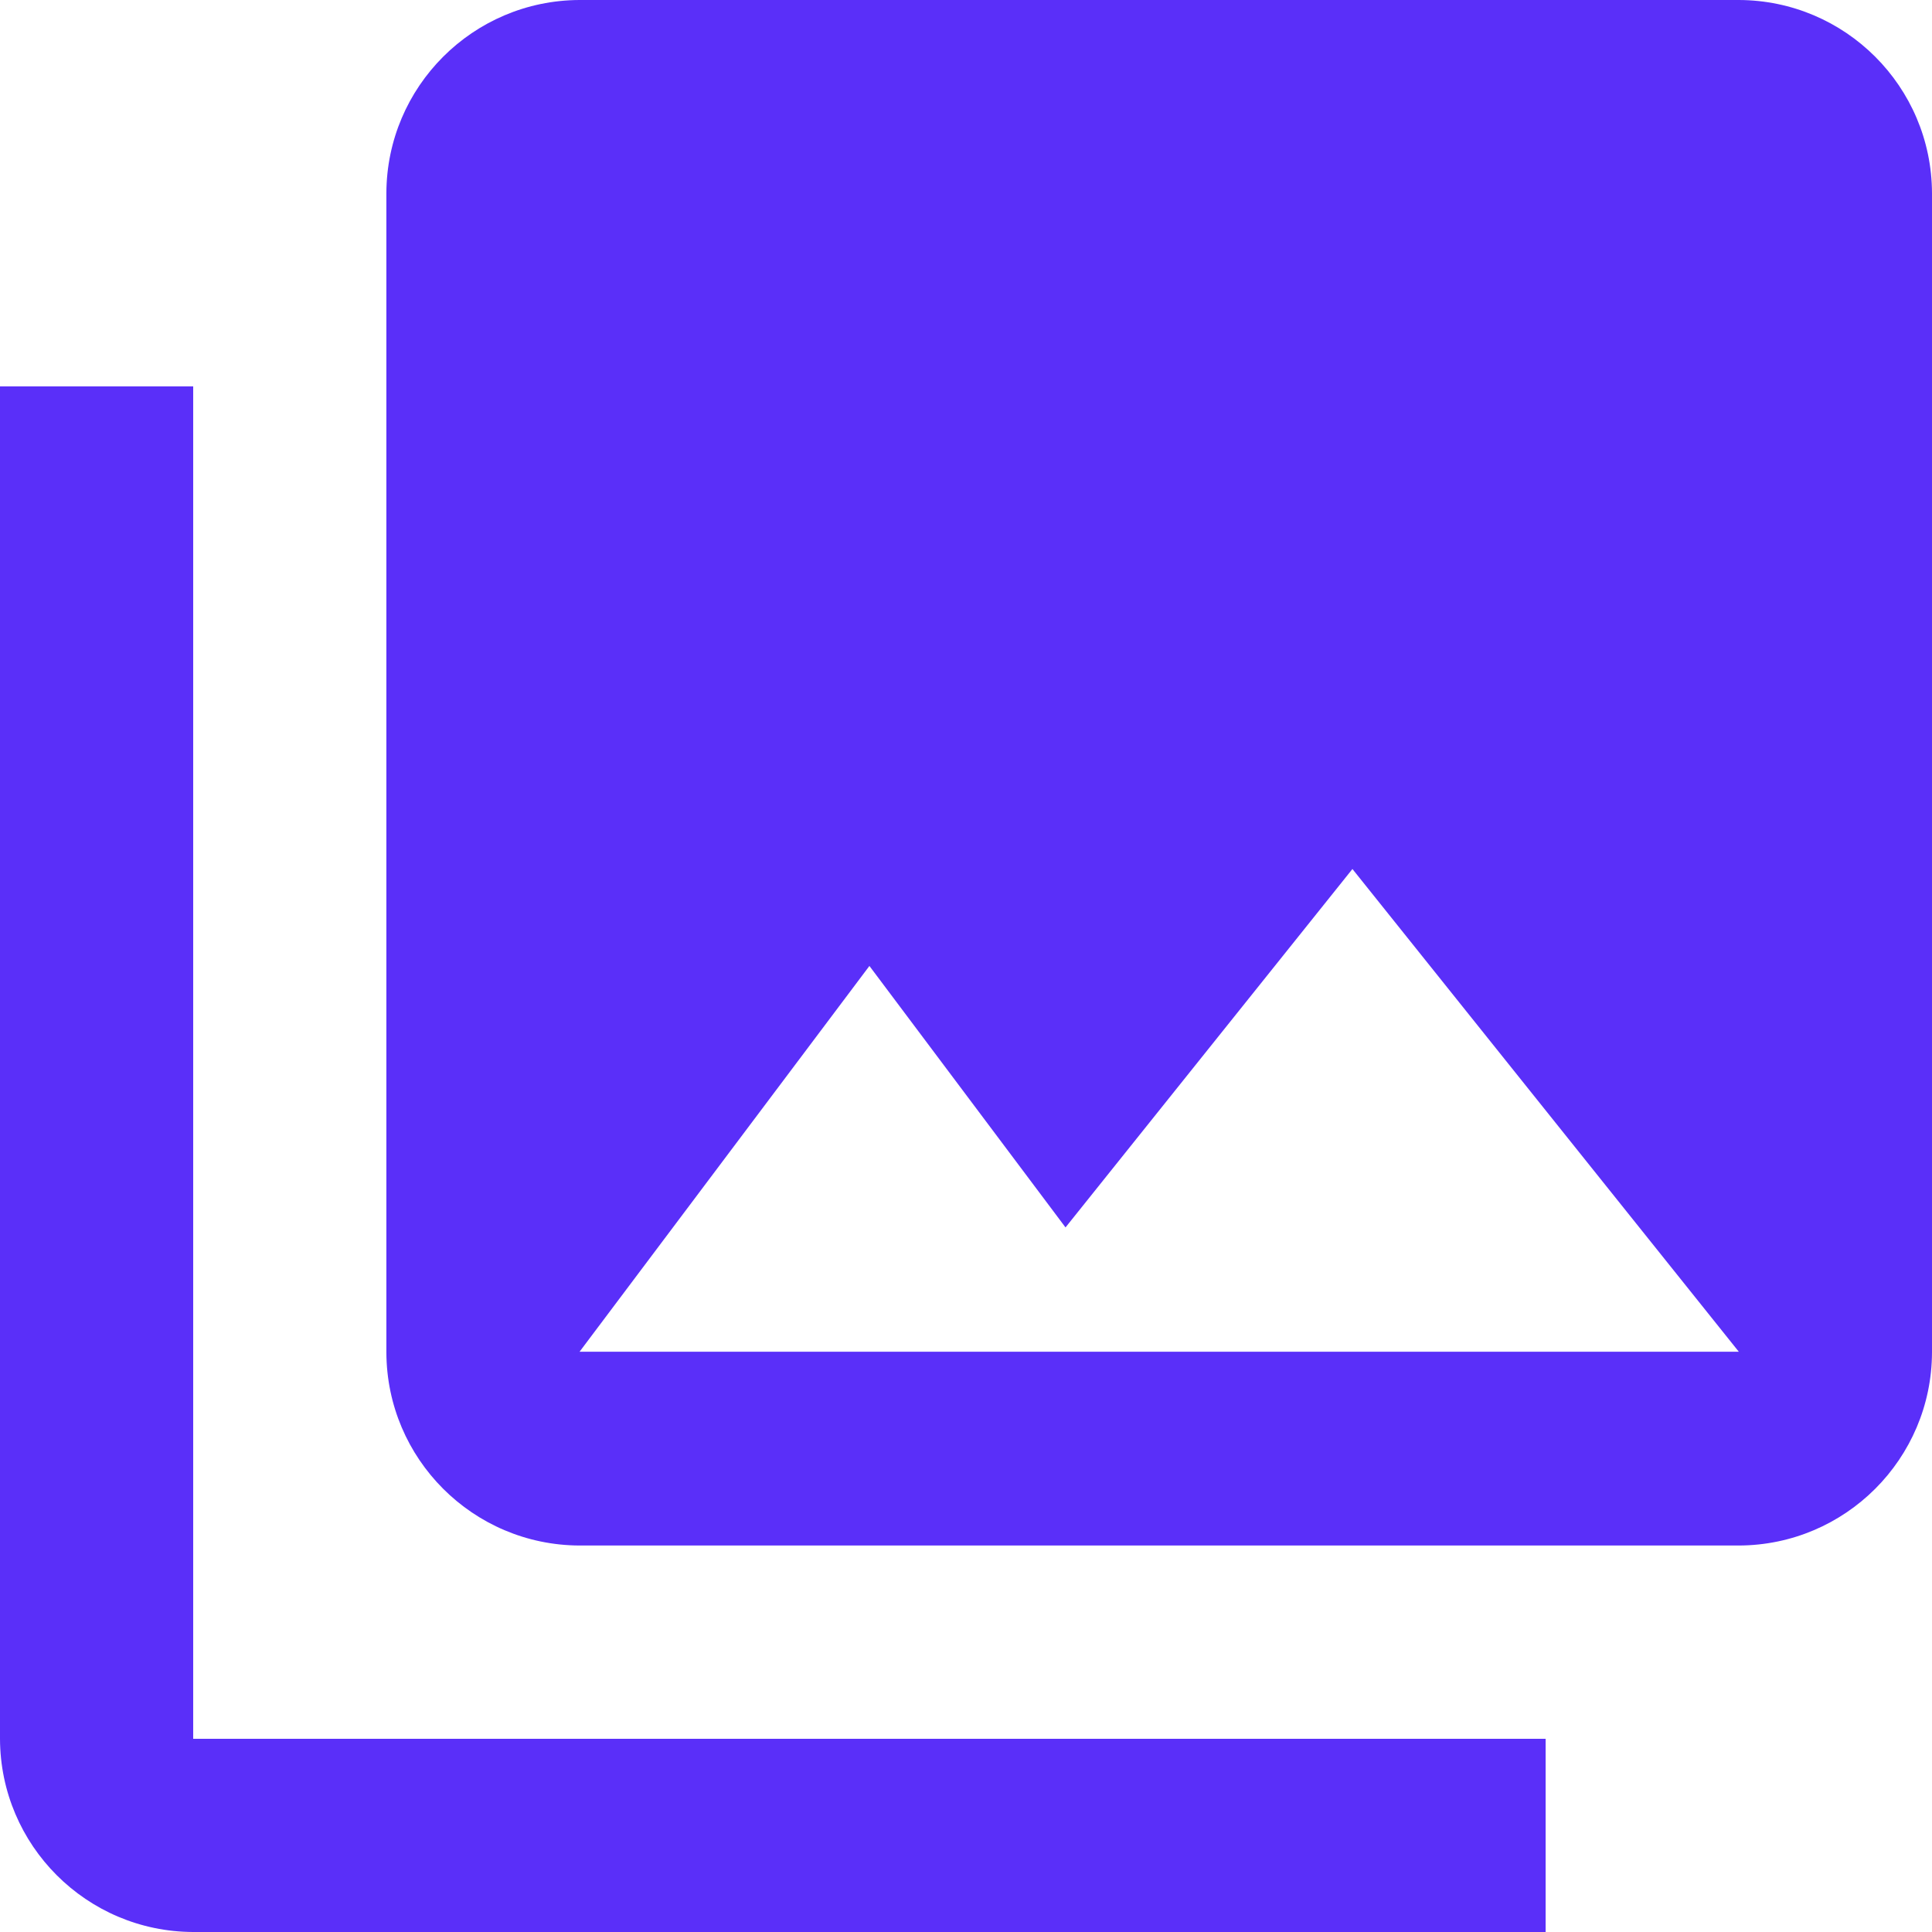
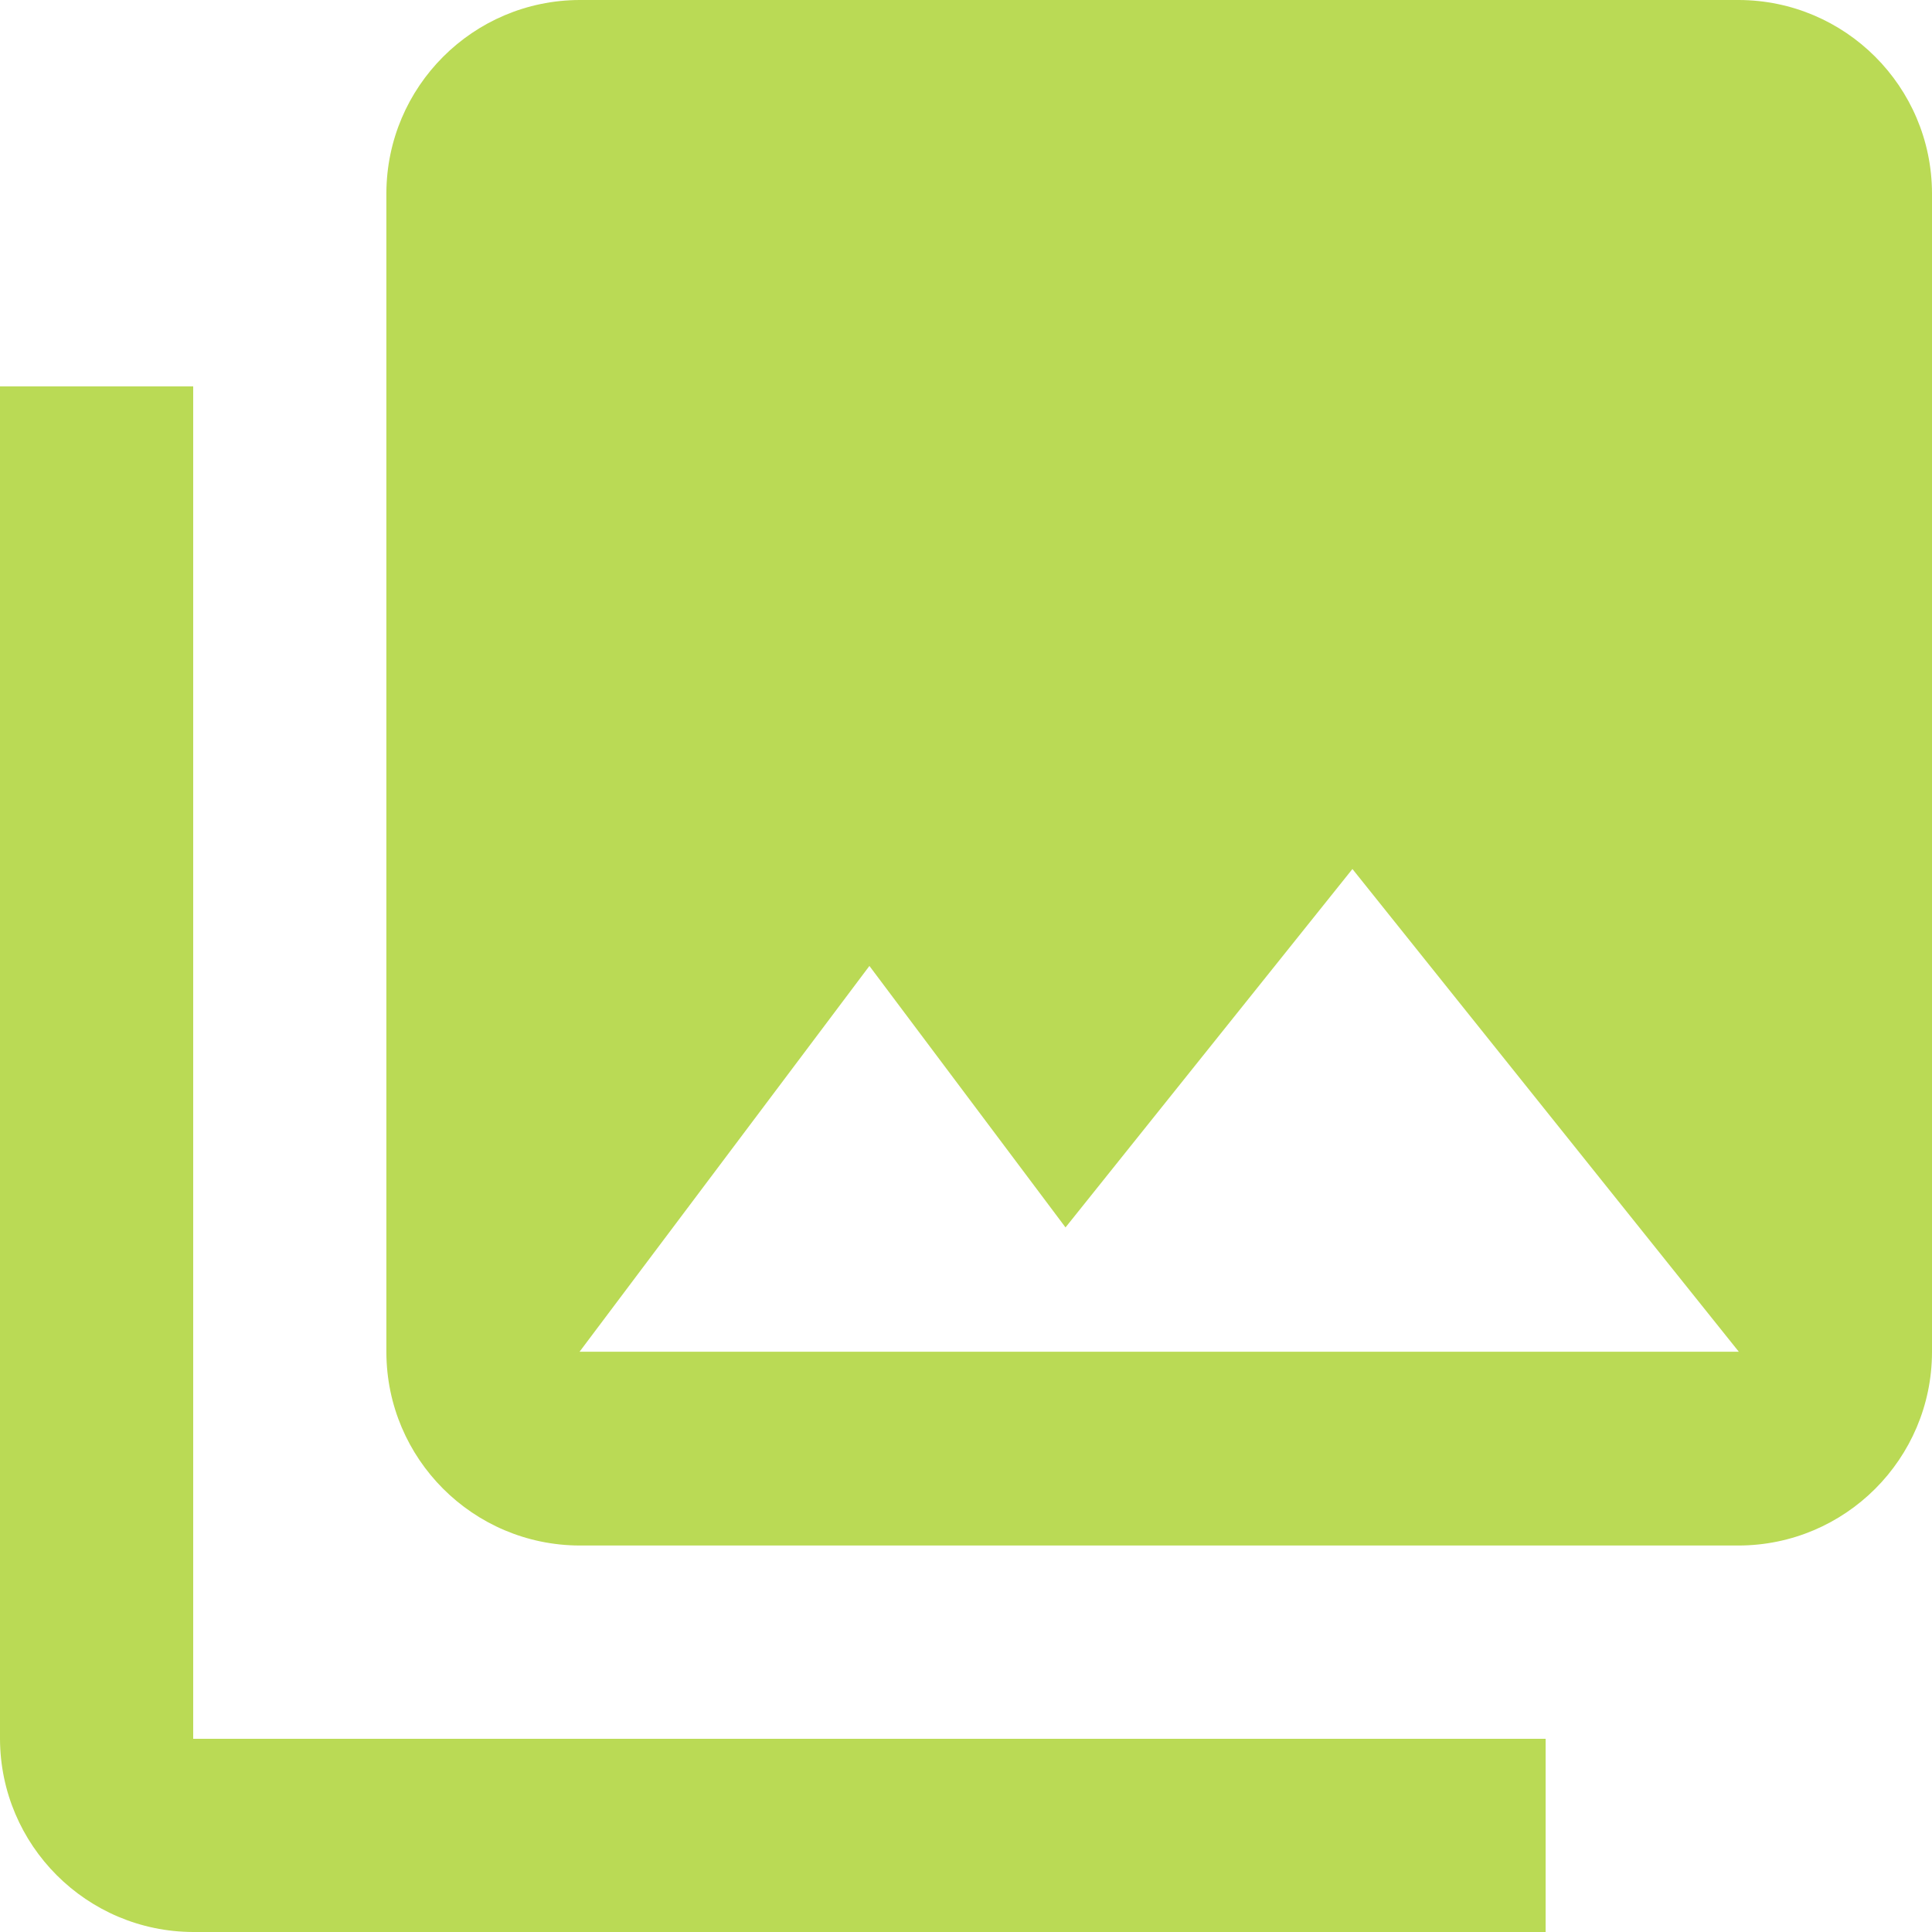
<svg xmlns="http://www.w3.org/2000/svg" width="19.211" height="19.211" viewBox="0 0 19.211 19.211">
-   <path id="Path_278" data-name="Path 278" d="M21.211,15.447V3.921A1.927,1.927,0,0,0,19.29,2H7.763A1.927,1.927,0,0,0,5.842,3.921V15.447a1.927,1.927,0,0,0,1.921,1.921H19.29A1.927,1.927,0,0,0,21.211,15.447ZM10.645,11.605l1.95,2.6,2.853-3.564,3.842,4.8H7.763ZM2,5.842V19.29a1.927,1.927,0,0,0,1.921,1.921H17.369V19.29H3.921V5.842Z" transform="translate(-2 -2)" fill="#5a2ff9" />
+   <path id="Path_278" data-name="Path 278" d="M21.211,15.447V3.921A1.927,1.927,0,0,0,19.29,2H7.763A1.927,1.927,0,0,0,5.842,3.921V15.447a1.927,1.927,0,0,0,1.921,1.921H19.29A1.927,1.927,0,0,0,21.211,15.447ZM10.645,11.605l1.95,2.6,2.853-3.564,3.842,4.8H7.763ZM2,5.842V19.29a1.927,1.927,0,0,0,1.921,1.921H17.369V19.29H3.921V5.842Z" transform="translate(-2 -2)" fill="#BADA55" />
</svg>
